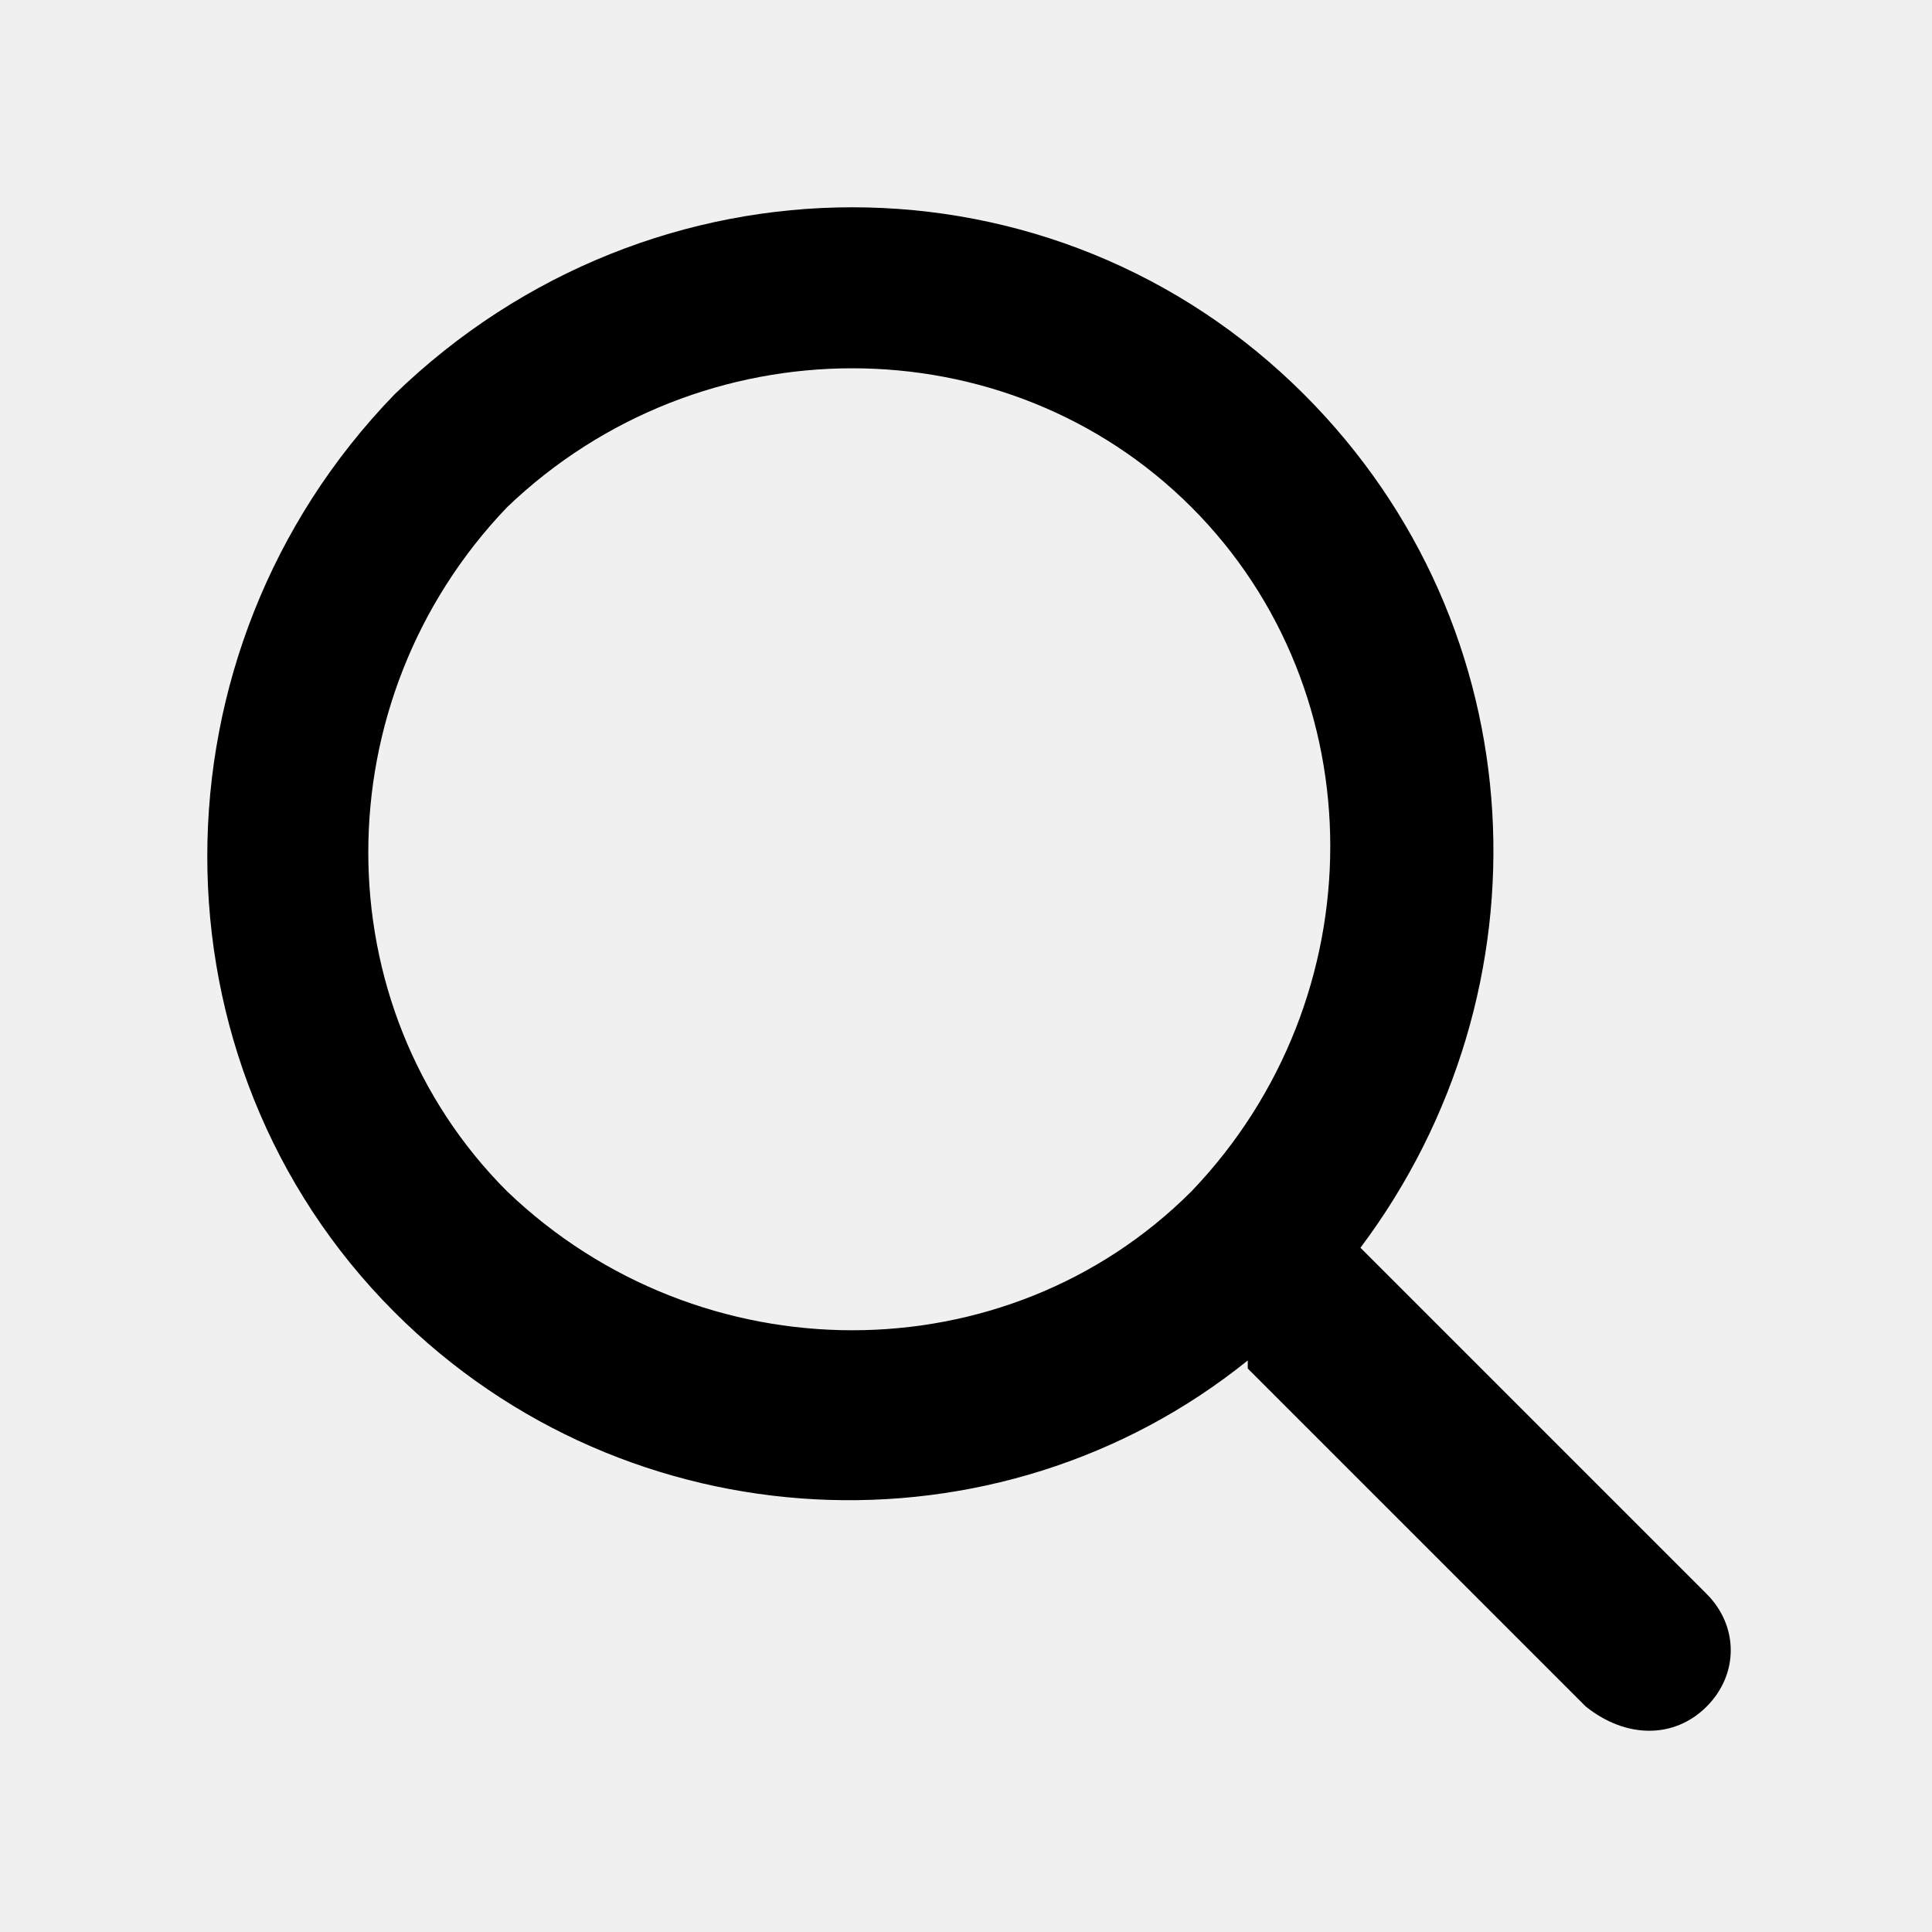
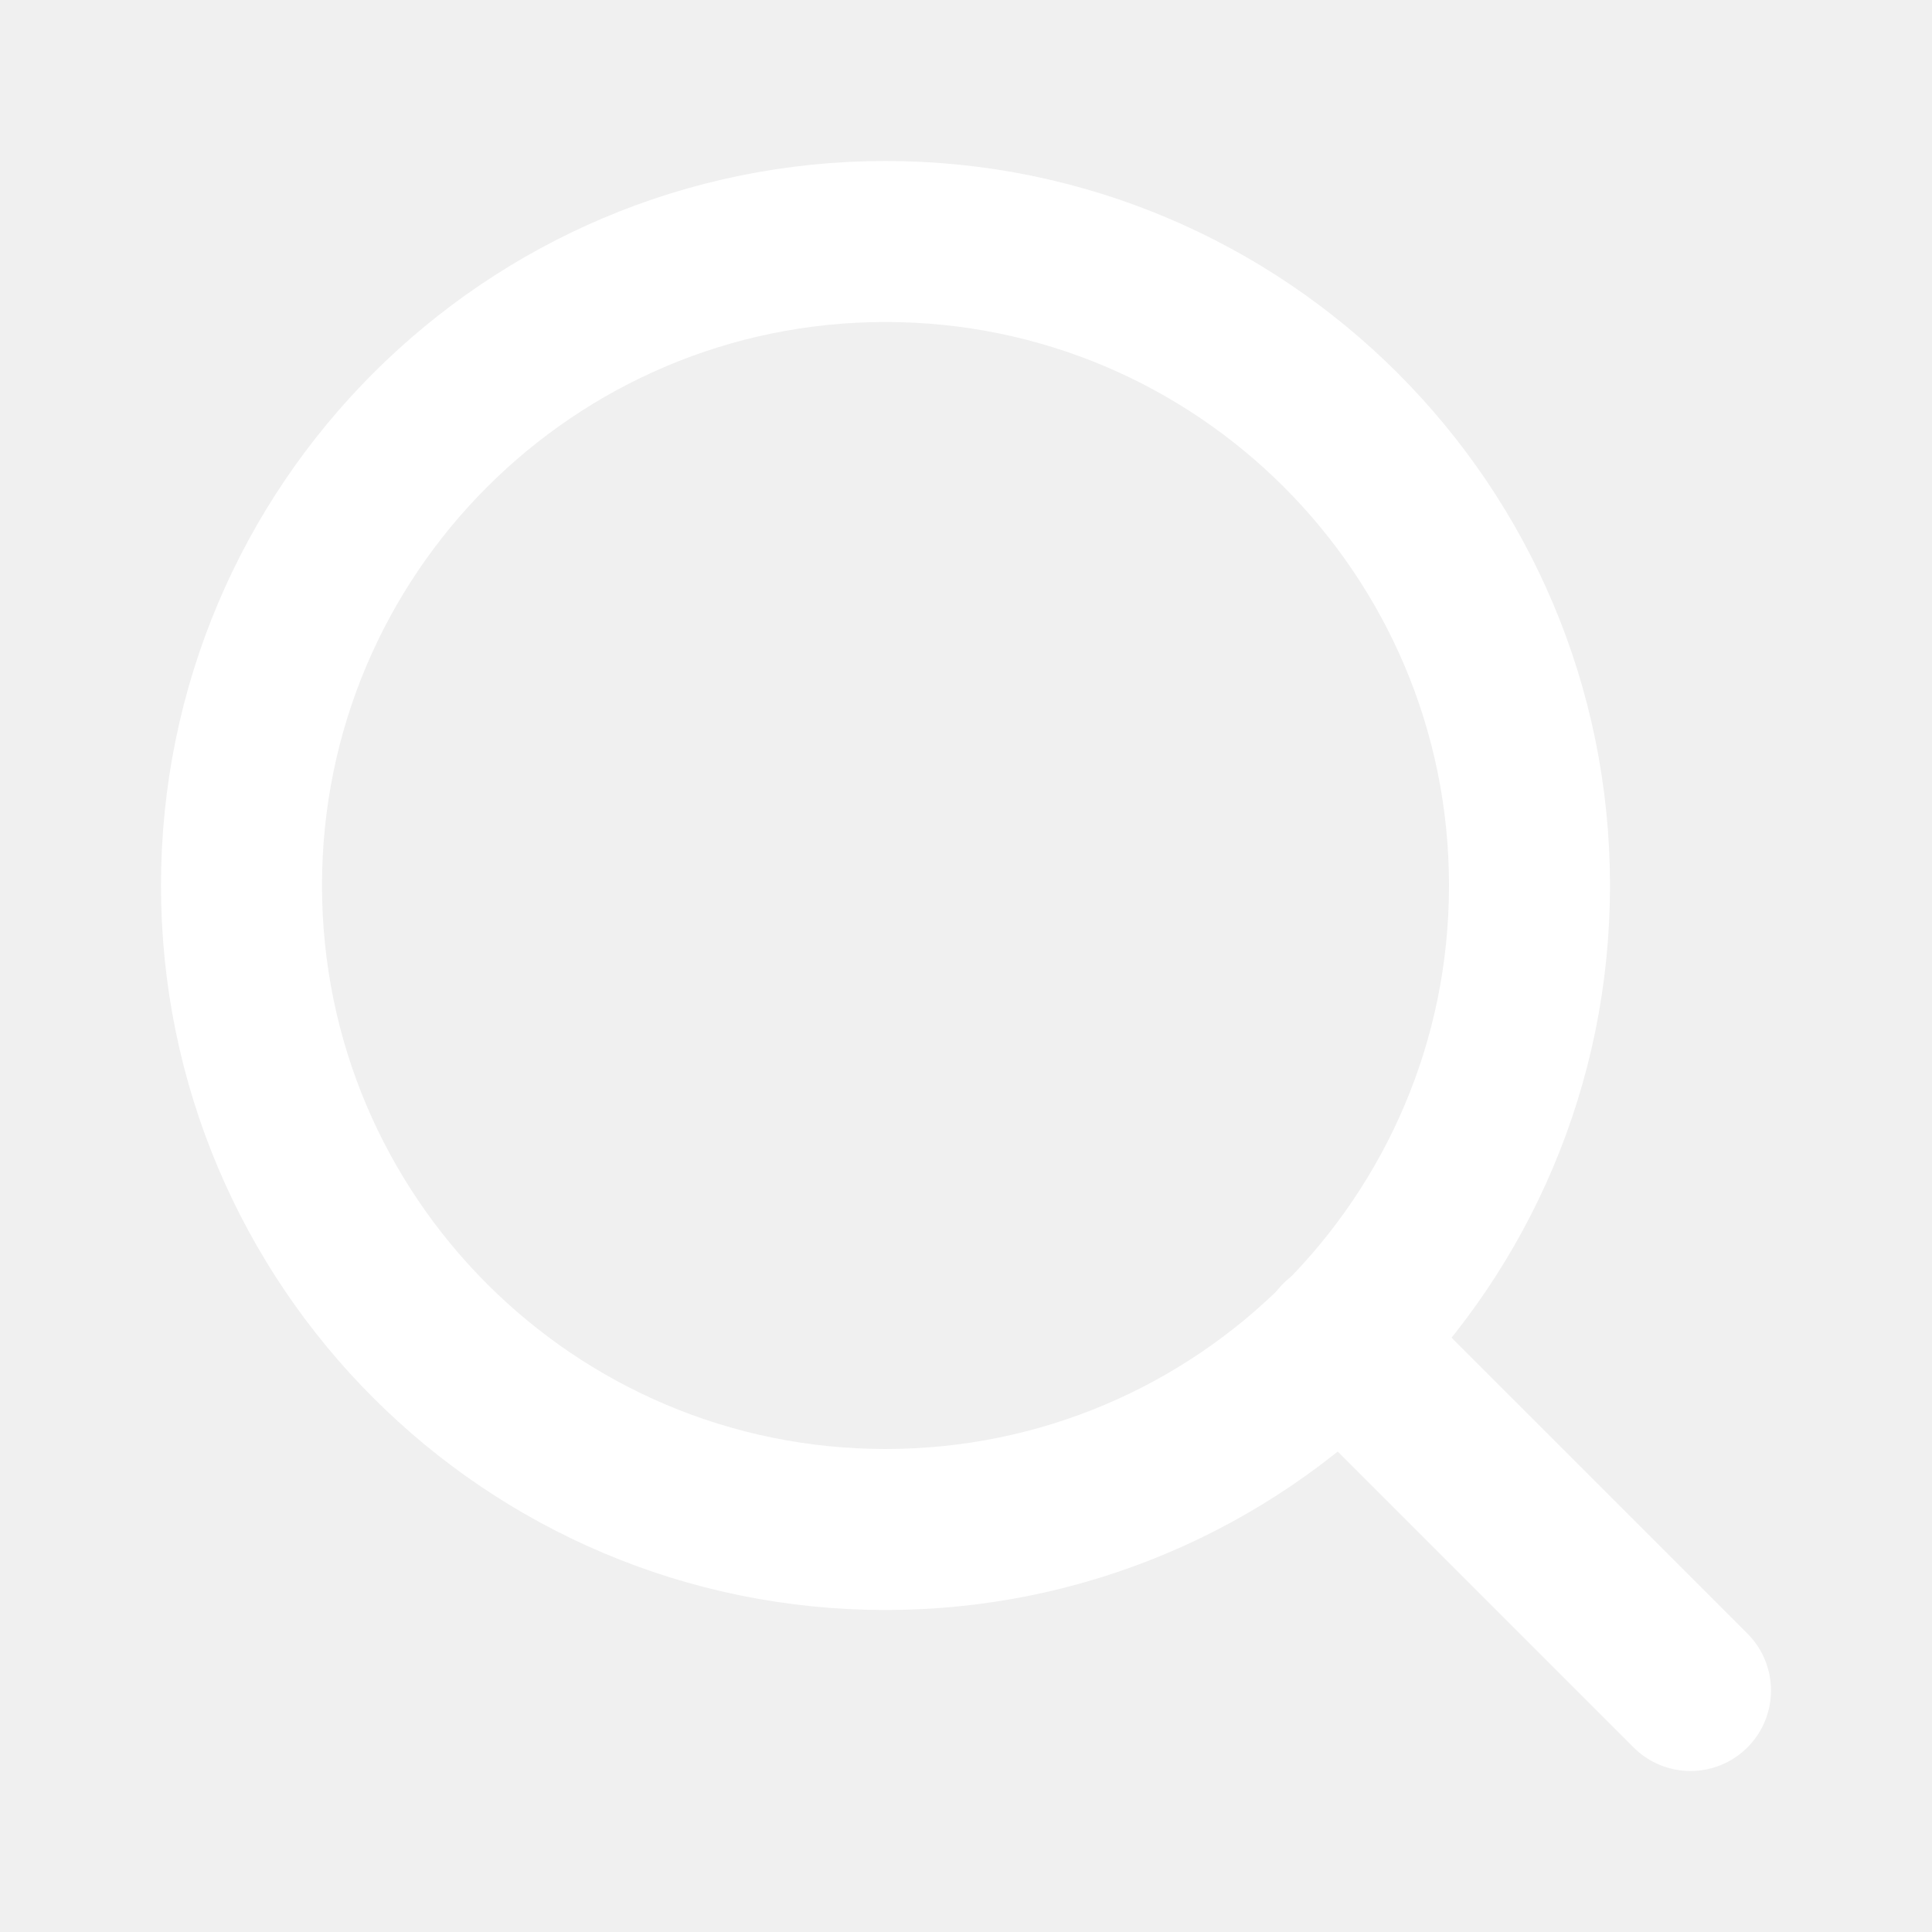
- <svg xmlns="http://www.w3.org/2000/svg" viewBox="0 0 24 24" width="24" height="24">
-   <path d="M16.9,15.5c2.4-3.2,2.2-7.7-0.7-10.6c-3.1-3.1-8.1-3.1-11.3,0c-3.1,3.2-3.1,8.3,0,11.4     c2.9,2.9,7.5,3.1,10.6,0.6c0,0.1,0,0.1,0,0.1l4.2,4.2c0.5,0.4,1.1,0.4,1.5,0c0.4-0.4,0.4-1,0-1.4L16.9,15.5     C16.9,15.5,16.9,15.5,16.9,15.5L16.9,15.5z M14.8,6.3c2.3,2.3,2.3,6.1,0,8.5c-2.3,2.3-6.1,2.3-8.5,0C4,12.5,4,8.7,6.3,6.3     C8.7,4,12.5,4,14.8,6.3z" />
+ <svg xmlns="http://www.w3.org/2000/svg" width="24" height="24" viewBox="0 0 24 24" fill="none">
+   <path d="M11 19C15.418 19 19 15.418 19 11C19 6.582 15.418 3 11 3C6.582 3 3 6.582 3 11C3 15.418 6.582 19 11 19Z" stroke="white" stroke-width="2" stroke-linecap="round" stroke-linejoin="round" />
+   <path d="M21 21L16.65 16.65" stroke="white" stroke-width="2" stroke-linecap="round" stroke-linejoin="round" />
</svg>
